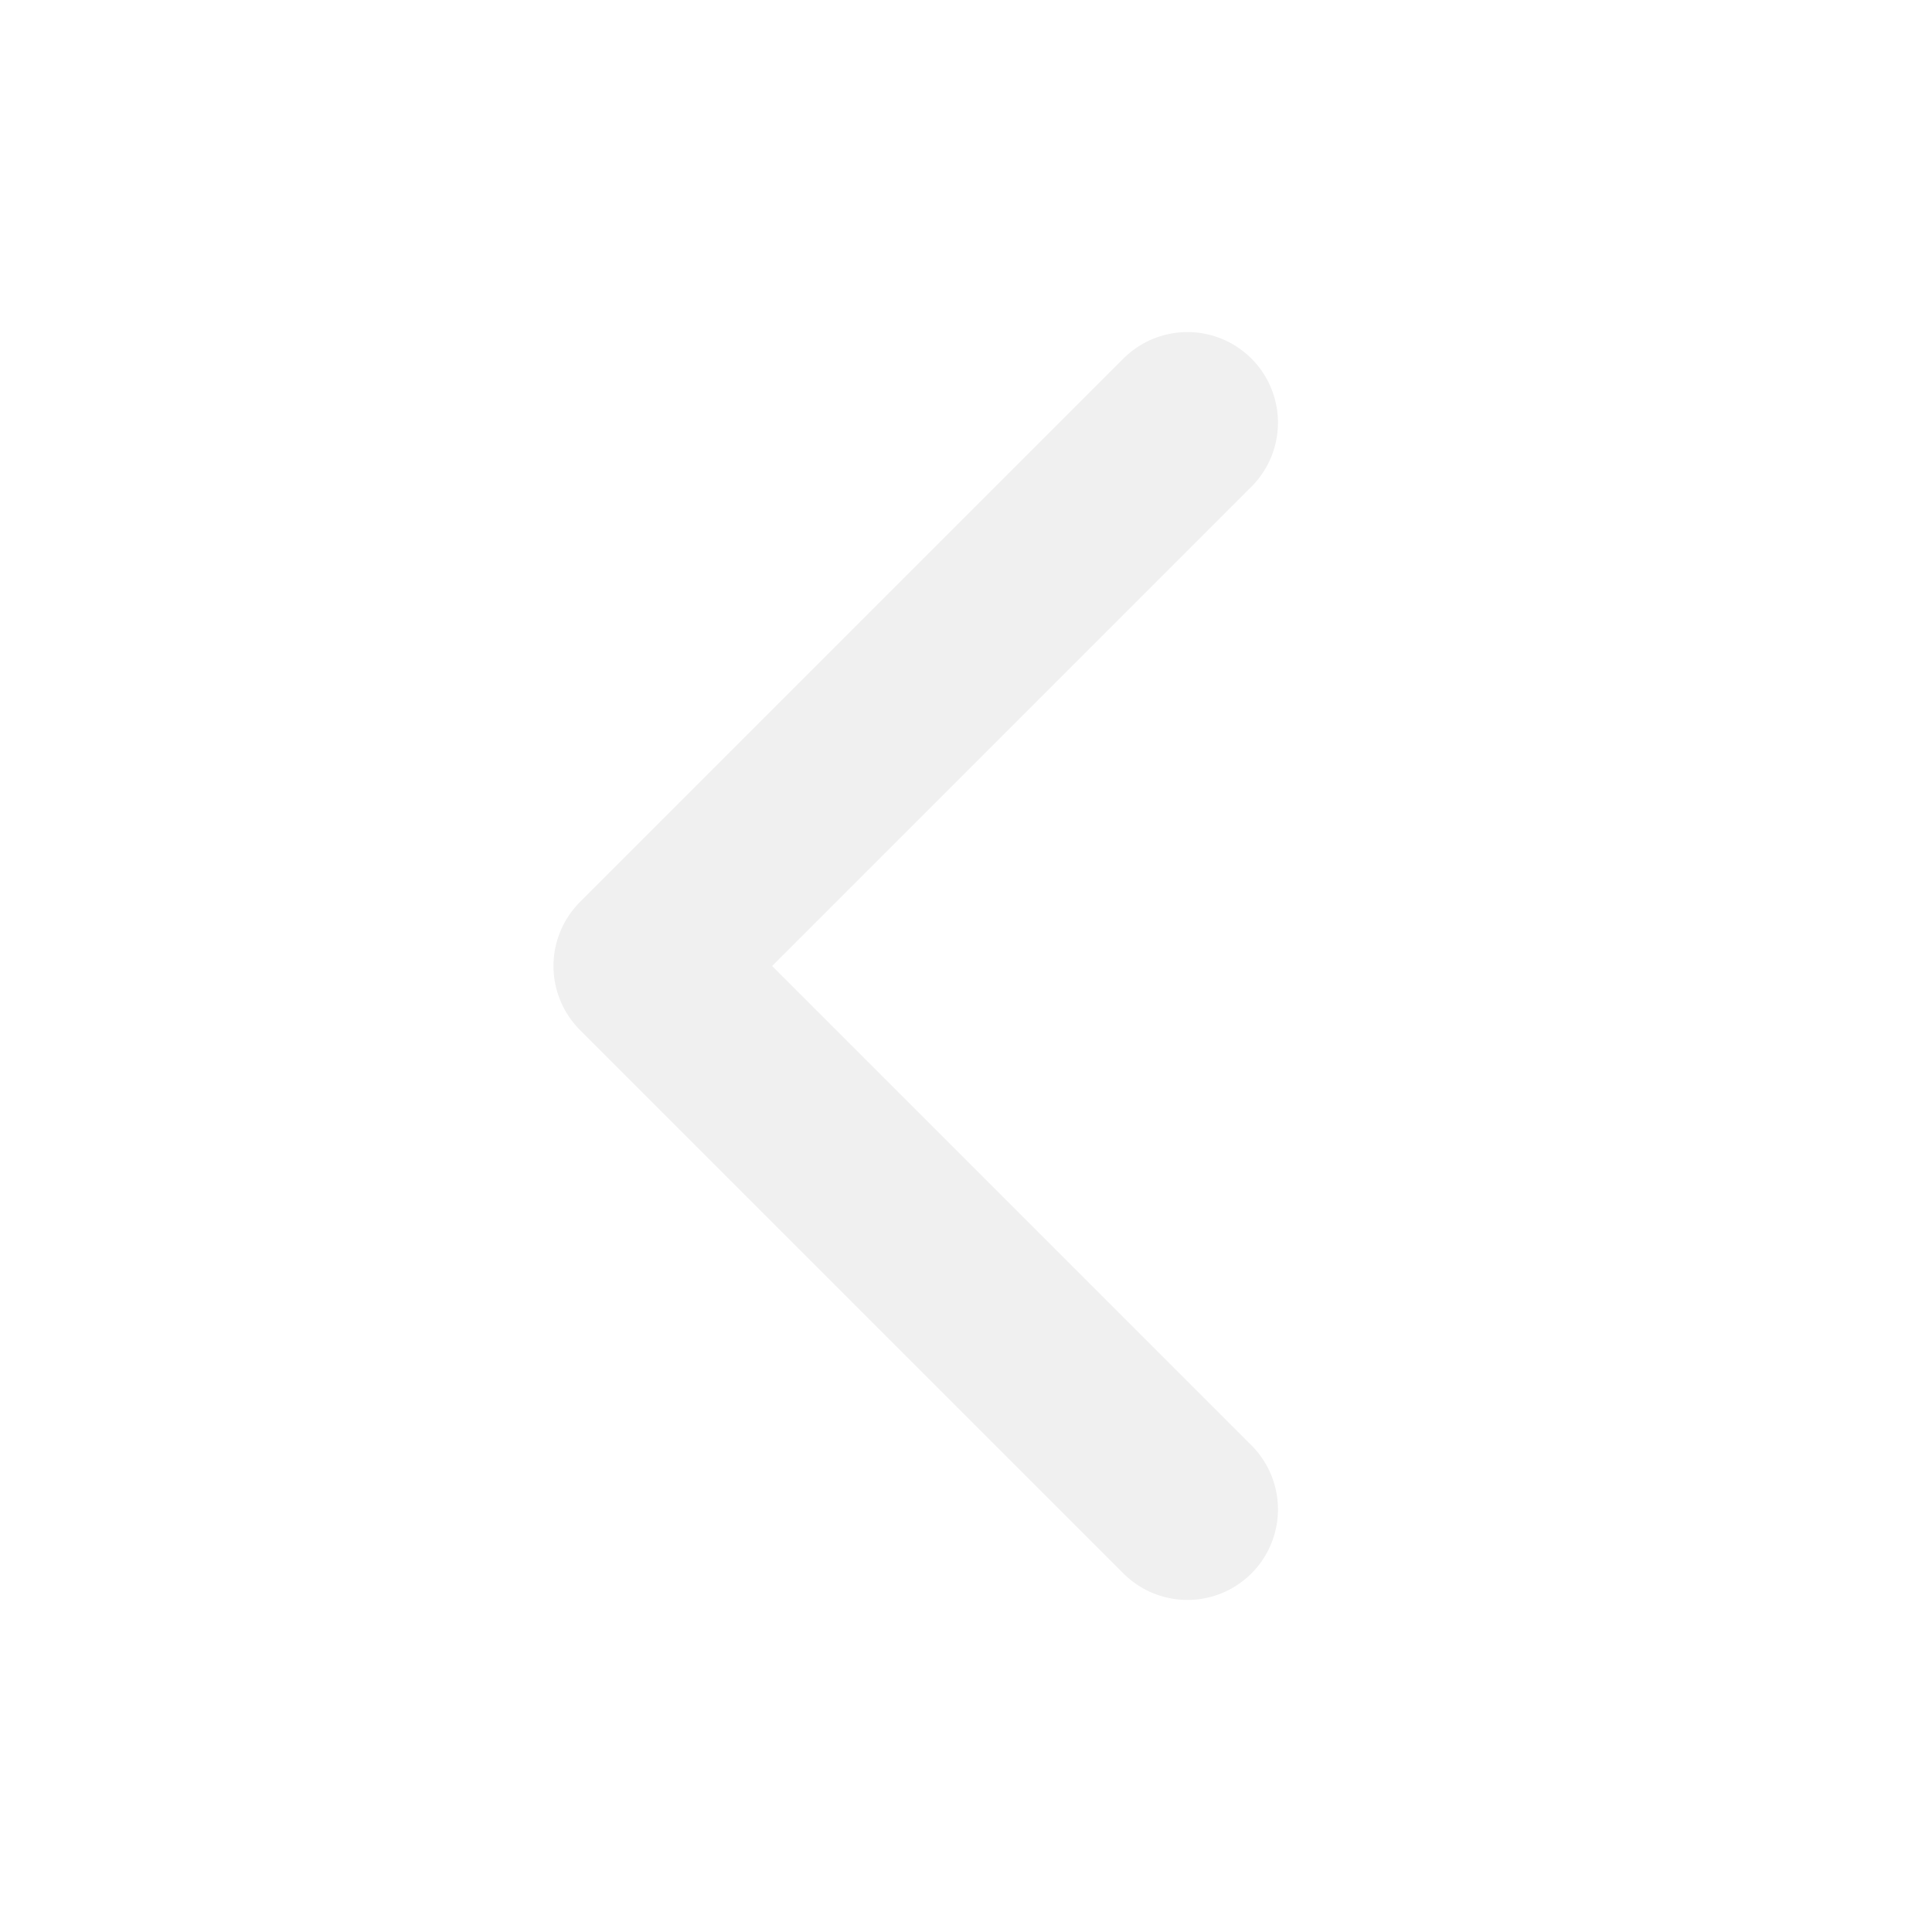
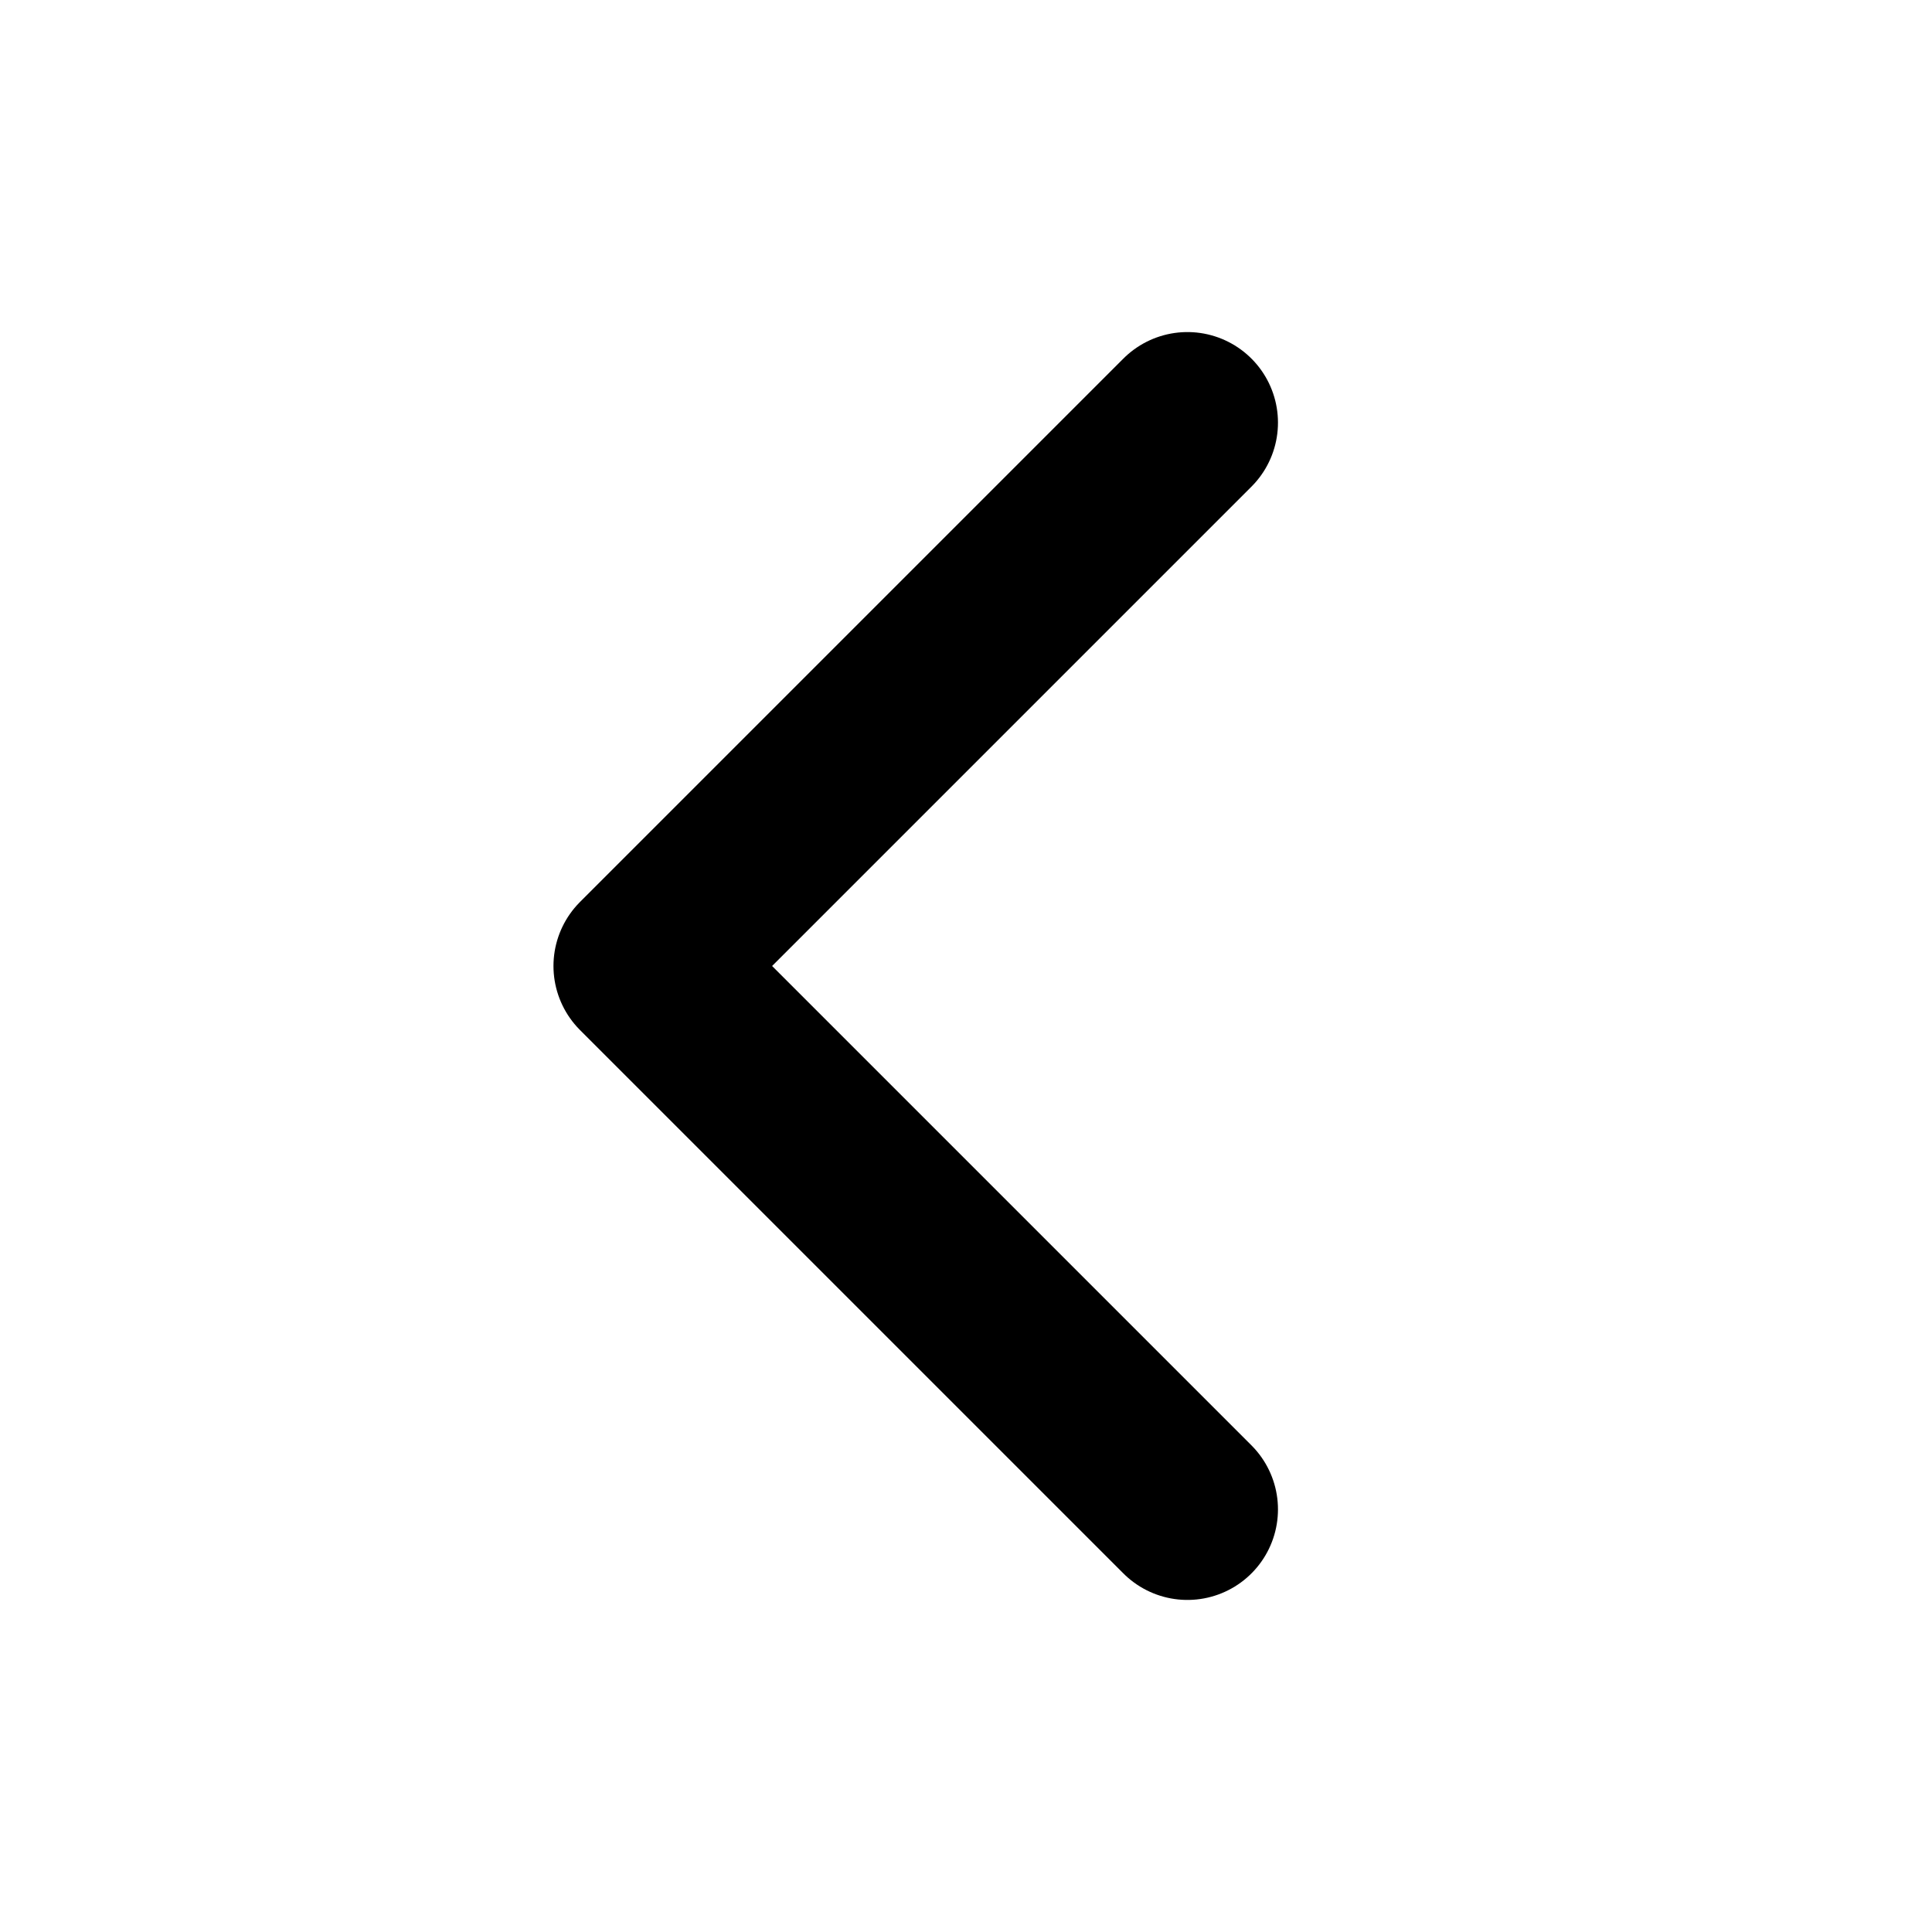
<svg xmlns="http://www.w3.org/2000/svg" width="20" height="20" viewBox="0 0 20 20" fill="none">
-   <path d="M12.292 15.625L6.667 10L12.292 4.375" stroke="#F0F0F0" stroke-width="1.875" stroke-linecap="round" stroke-linejoin="round" />
+   <path d="M12.292 15.625L6.667 10L12.292 4.375" stroke="currentColor" stroke-width="1.875" stroke-linecap="round" stroke-linejoin="round" />
</svg>
